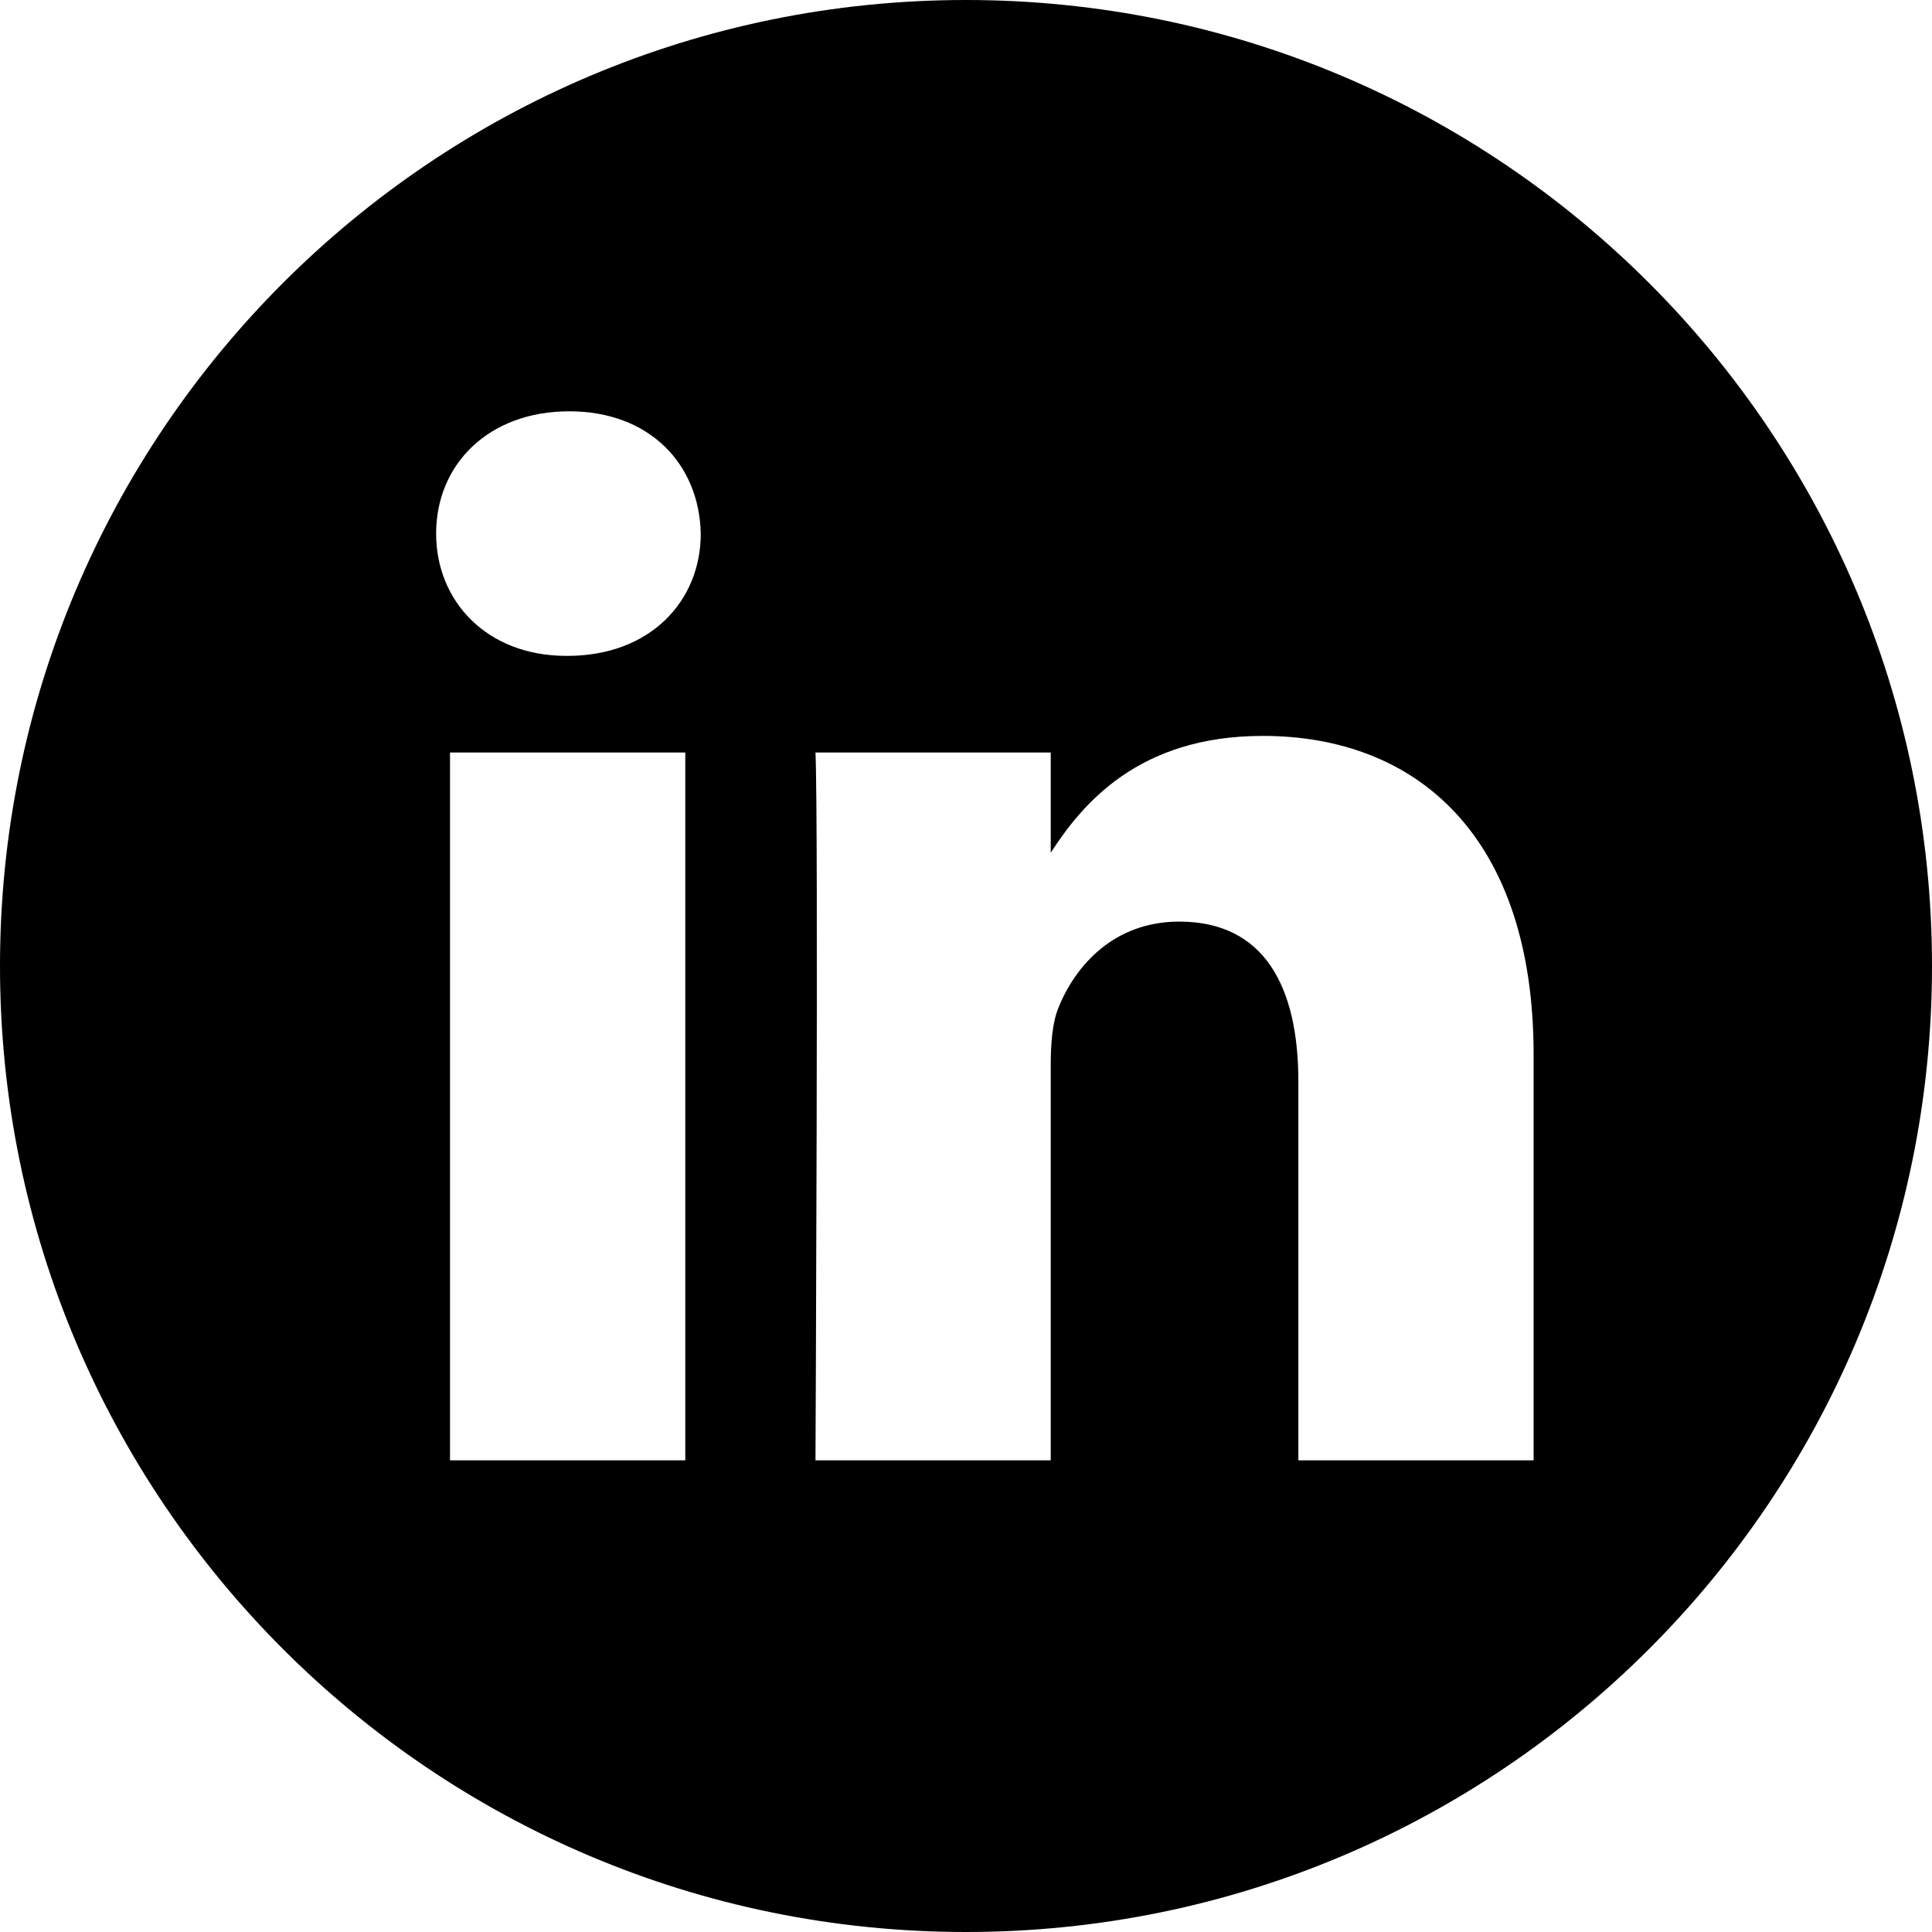
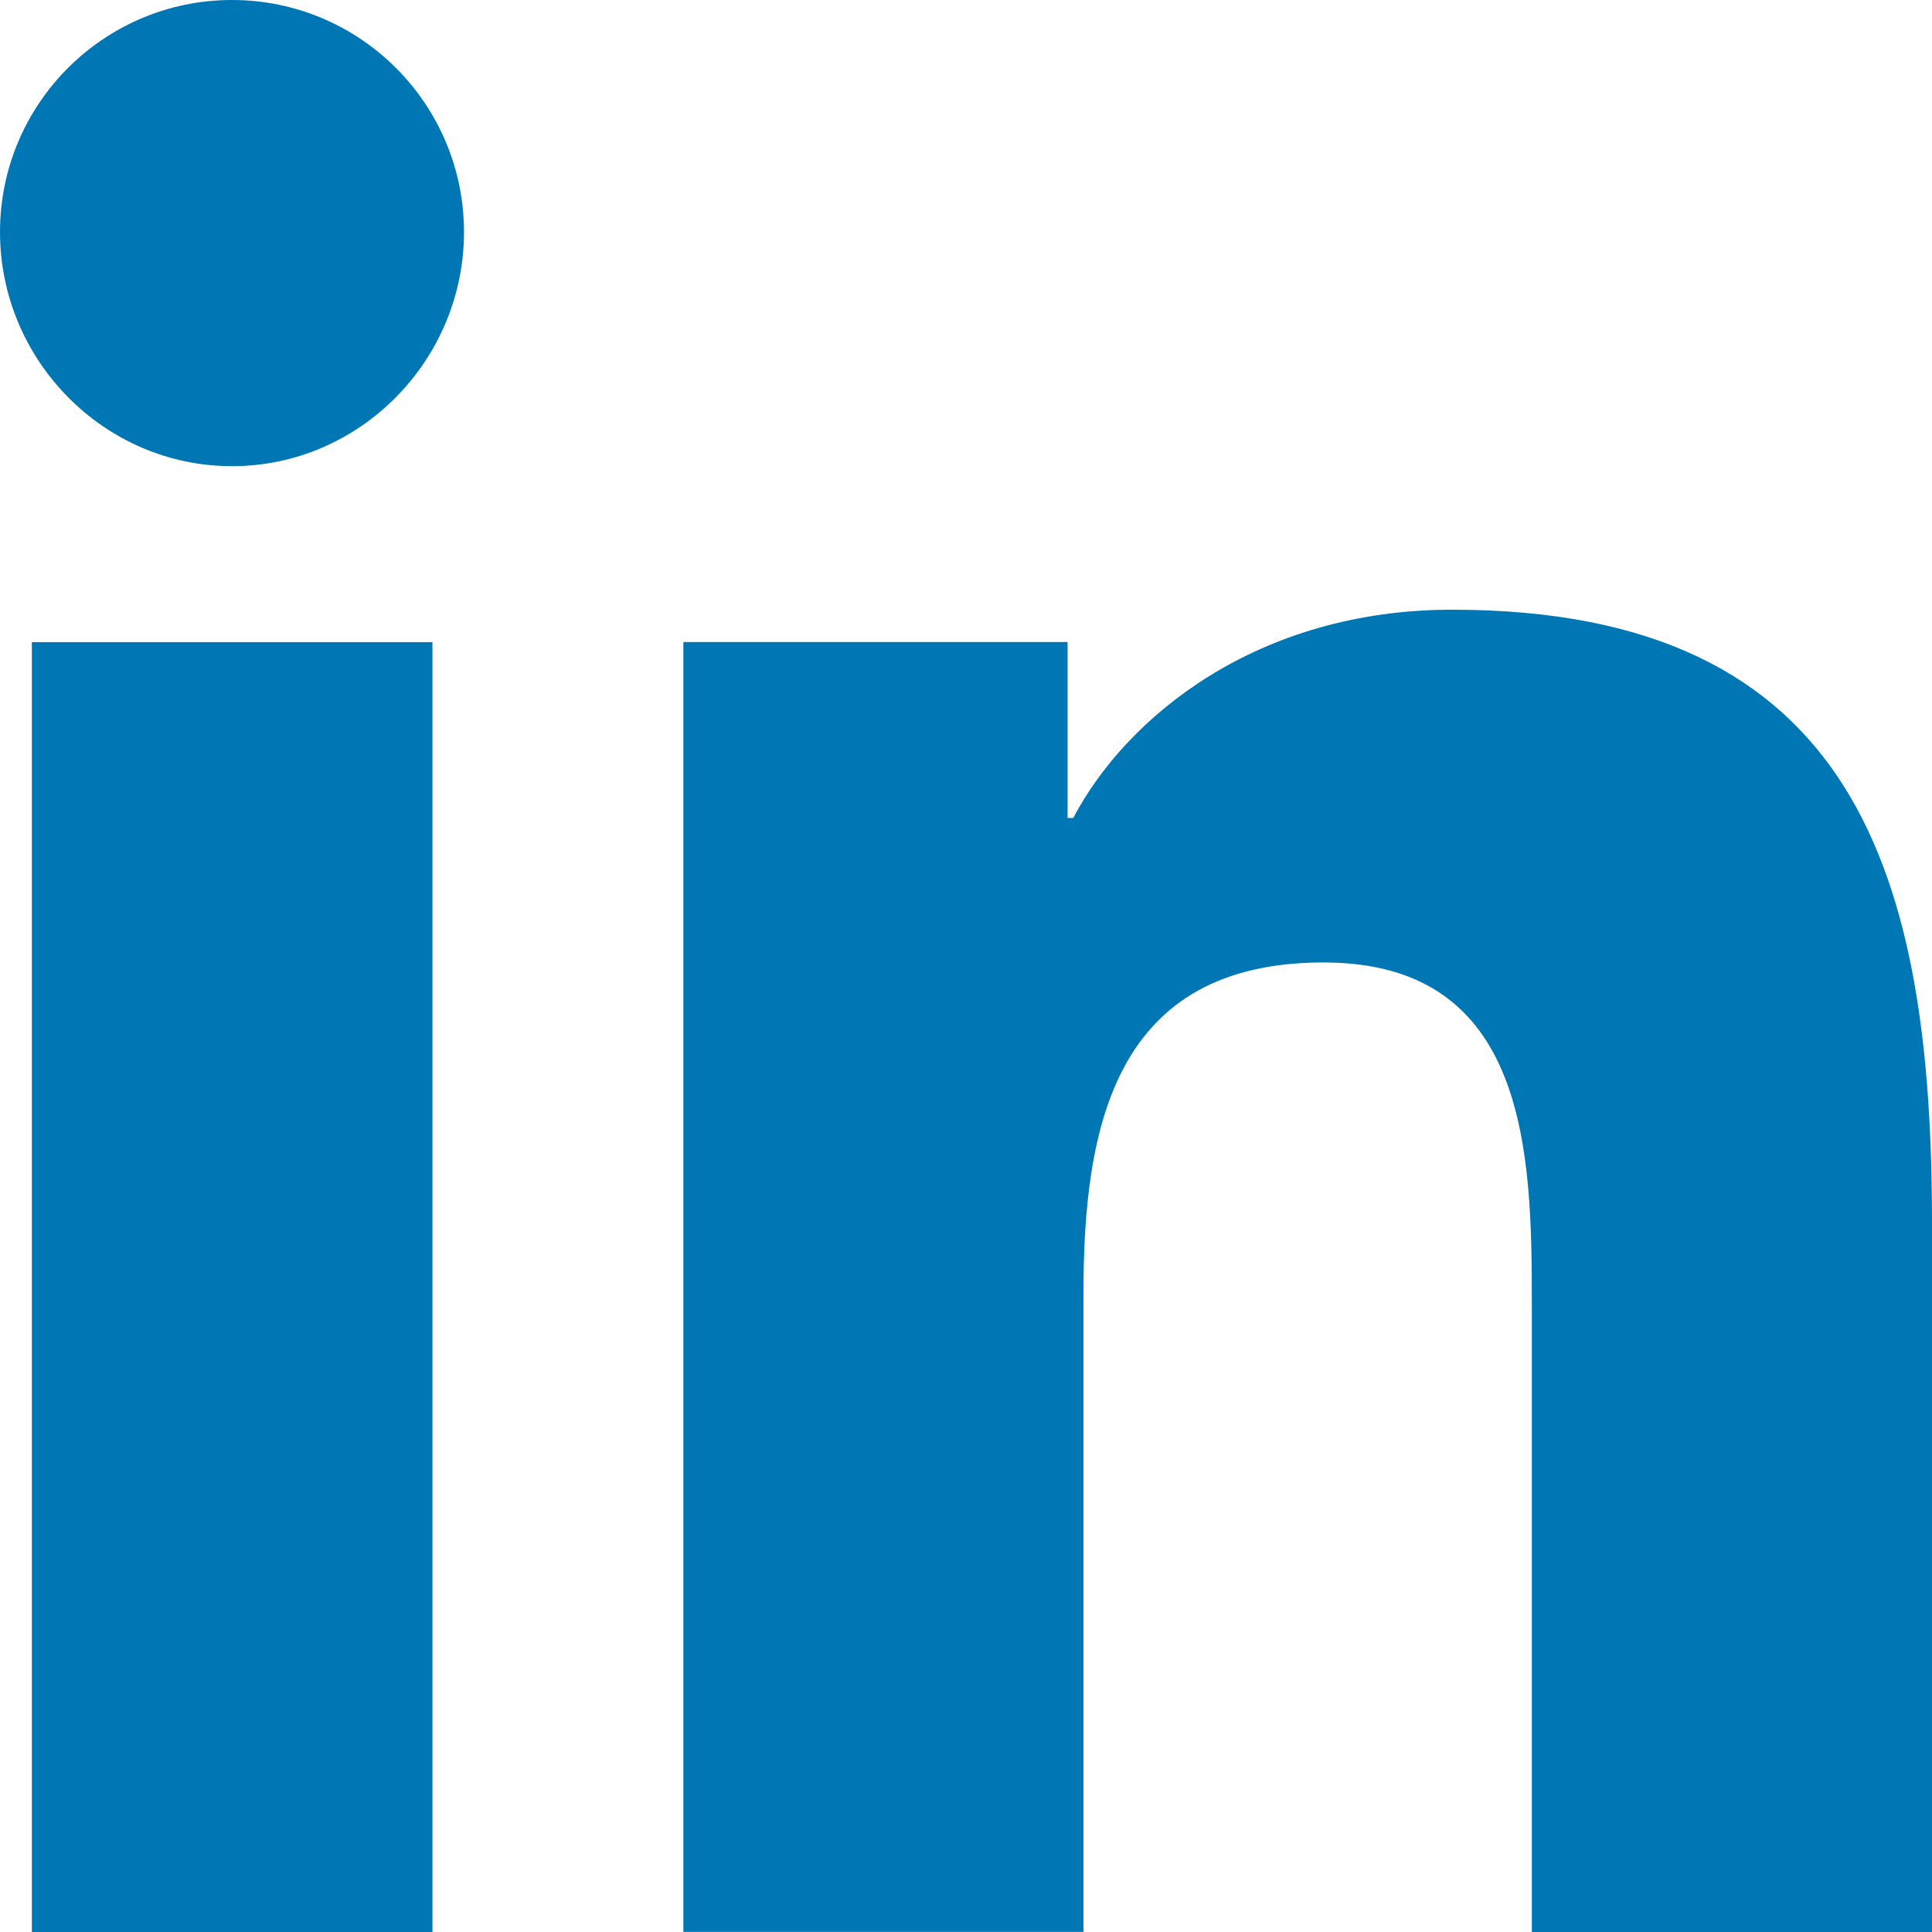
- <svg xmlns="http://www.w3.org/2000/svg" height="512pt" viewBox="0 0 512 512" width="512pt">
-   <path d="m256 0c-141.363 0-256 114.637-256 256s114.637 256 256 256 256-114.637 256-256-114.637-256-256-256zm-74.391 387h-62.348v-187.574h62.348zm-31.172-213.188h-.406c-20.922 0-34.453-14.402-34.453-32.402 0-18.406 13.945-32.41 35.273-32.41 21.328 0 34.453 14.004 34.859 32.41 0 18-13.531 32.402-35.273 32.402zm255.984 213.188h-62.34v-100.348c0-25.219-9.027-42.418-31.586-42.418-17.223 0-27.48 11.602-31.988 22.801-1.648 4.008-2.051 9.609-2.051 15.215v104.75h-62.344s.816-169.977 0-187.574h62.344v26.559c8.285-12.781 23.109-30.961 56.188-30.961 41.02 0 71.777 26.809 71.777 84.422zm0 0" />
+ <svg xmlns="http://www.w3.org/2000/svg" enable-background="new 0 0 24 24" height="512" viewBox="0 0 24 24" width="512">
+   <g fill="#0077b5">
+     <path d="m23.994 24v-.001h.006v-8.802c0-4.306-.927-7.623-5.961-7.623-2.42 0-4.044 1.328-4.707 2.587h-.07v-2.185h-4.773v16.023h4.97v-7.934c0-2.089.396-4.109 2.983-4.109 2.549 0 2.587 2.384 2.587 4.243v7.801z" />
+     <path d="m.396 7.977h4.976v16.023h-4.976z" />
+     <path d="m2.882 0c-1.591 0-2.882 1.291-2.882 2.882s1.291 2.909 2.882 2.909 2.882-1.318 2.882-2.909c-.001-1.591-1.292-2.882-2.882-2.882z" />
+   </g>
</svg>
